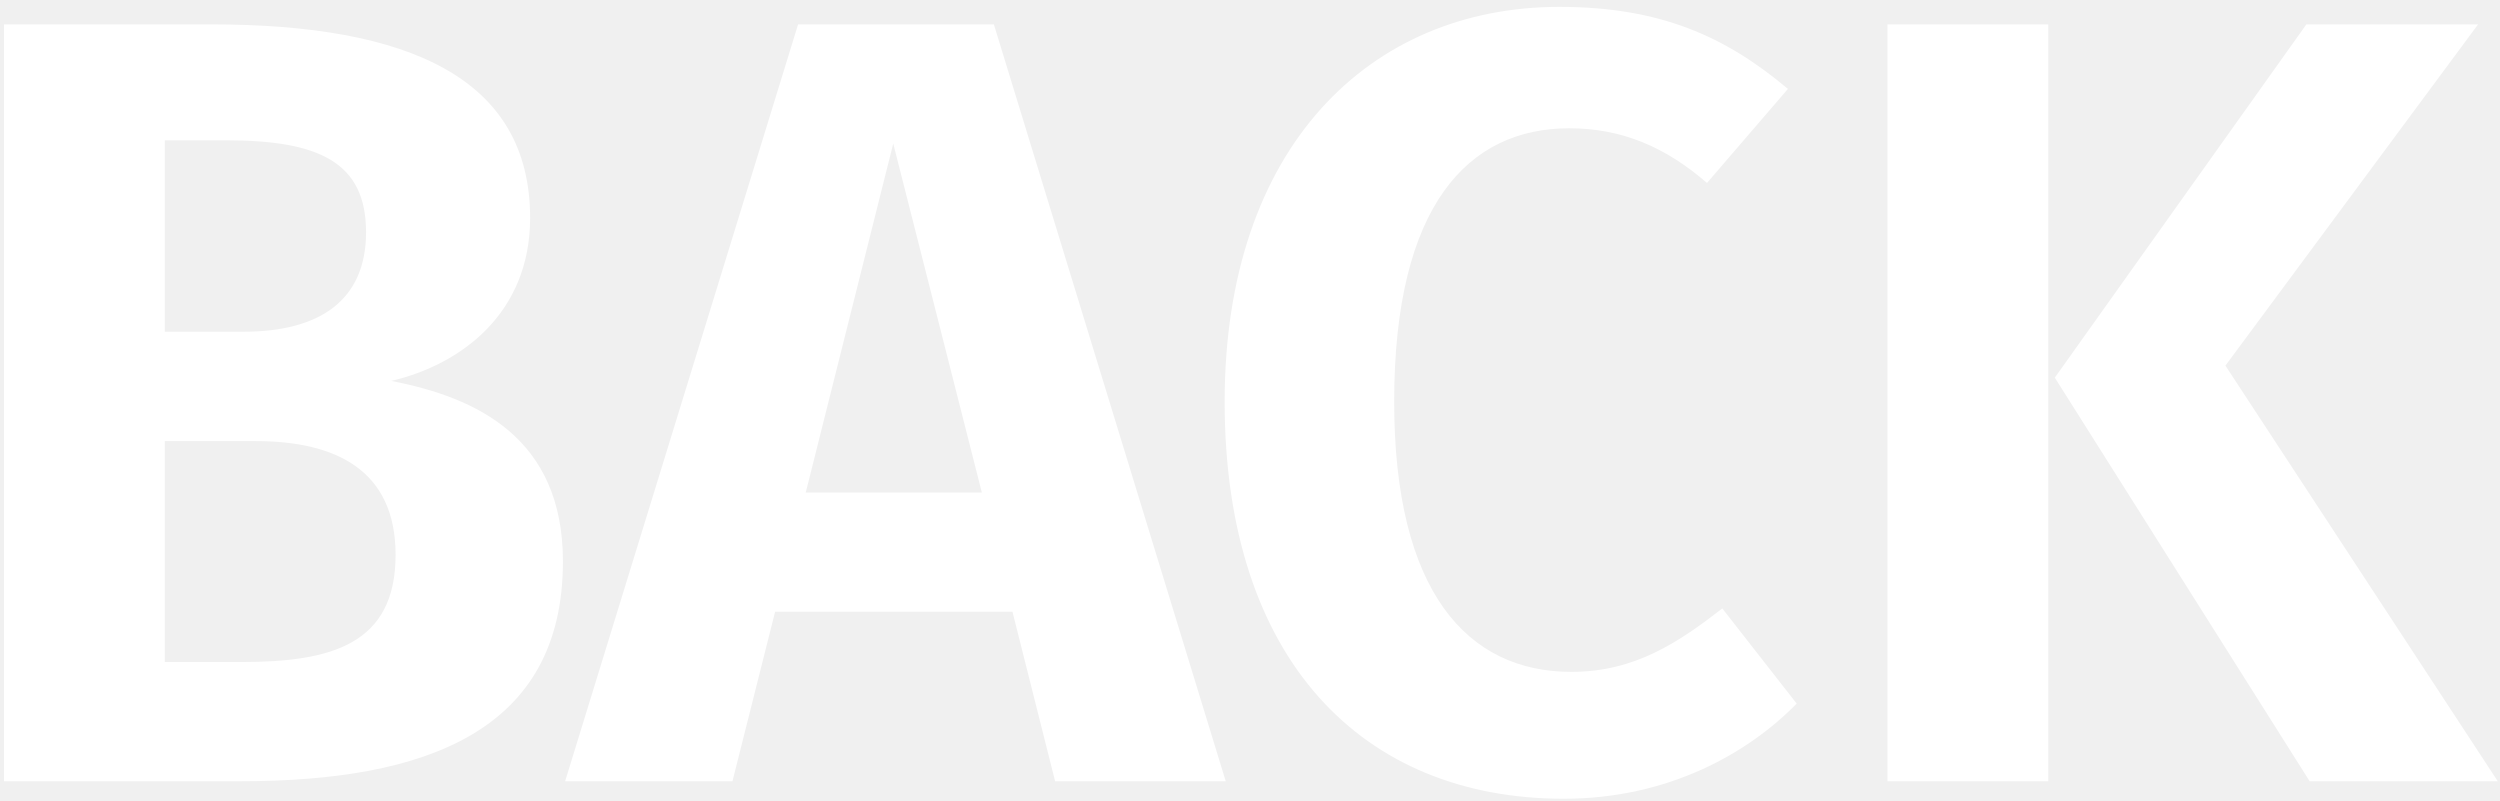
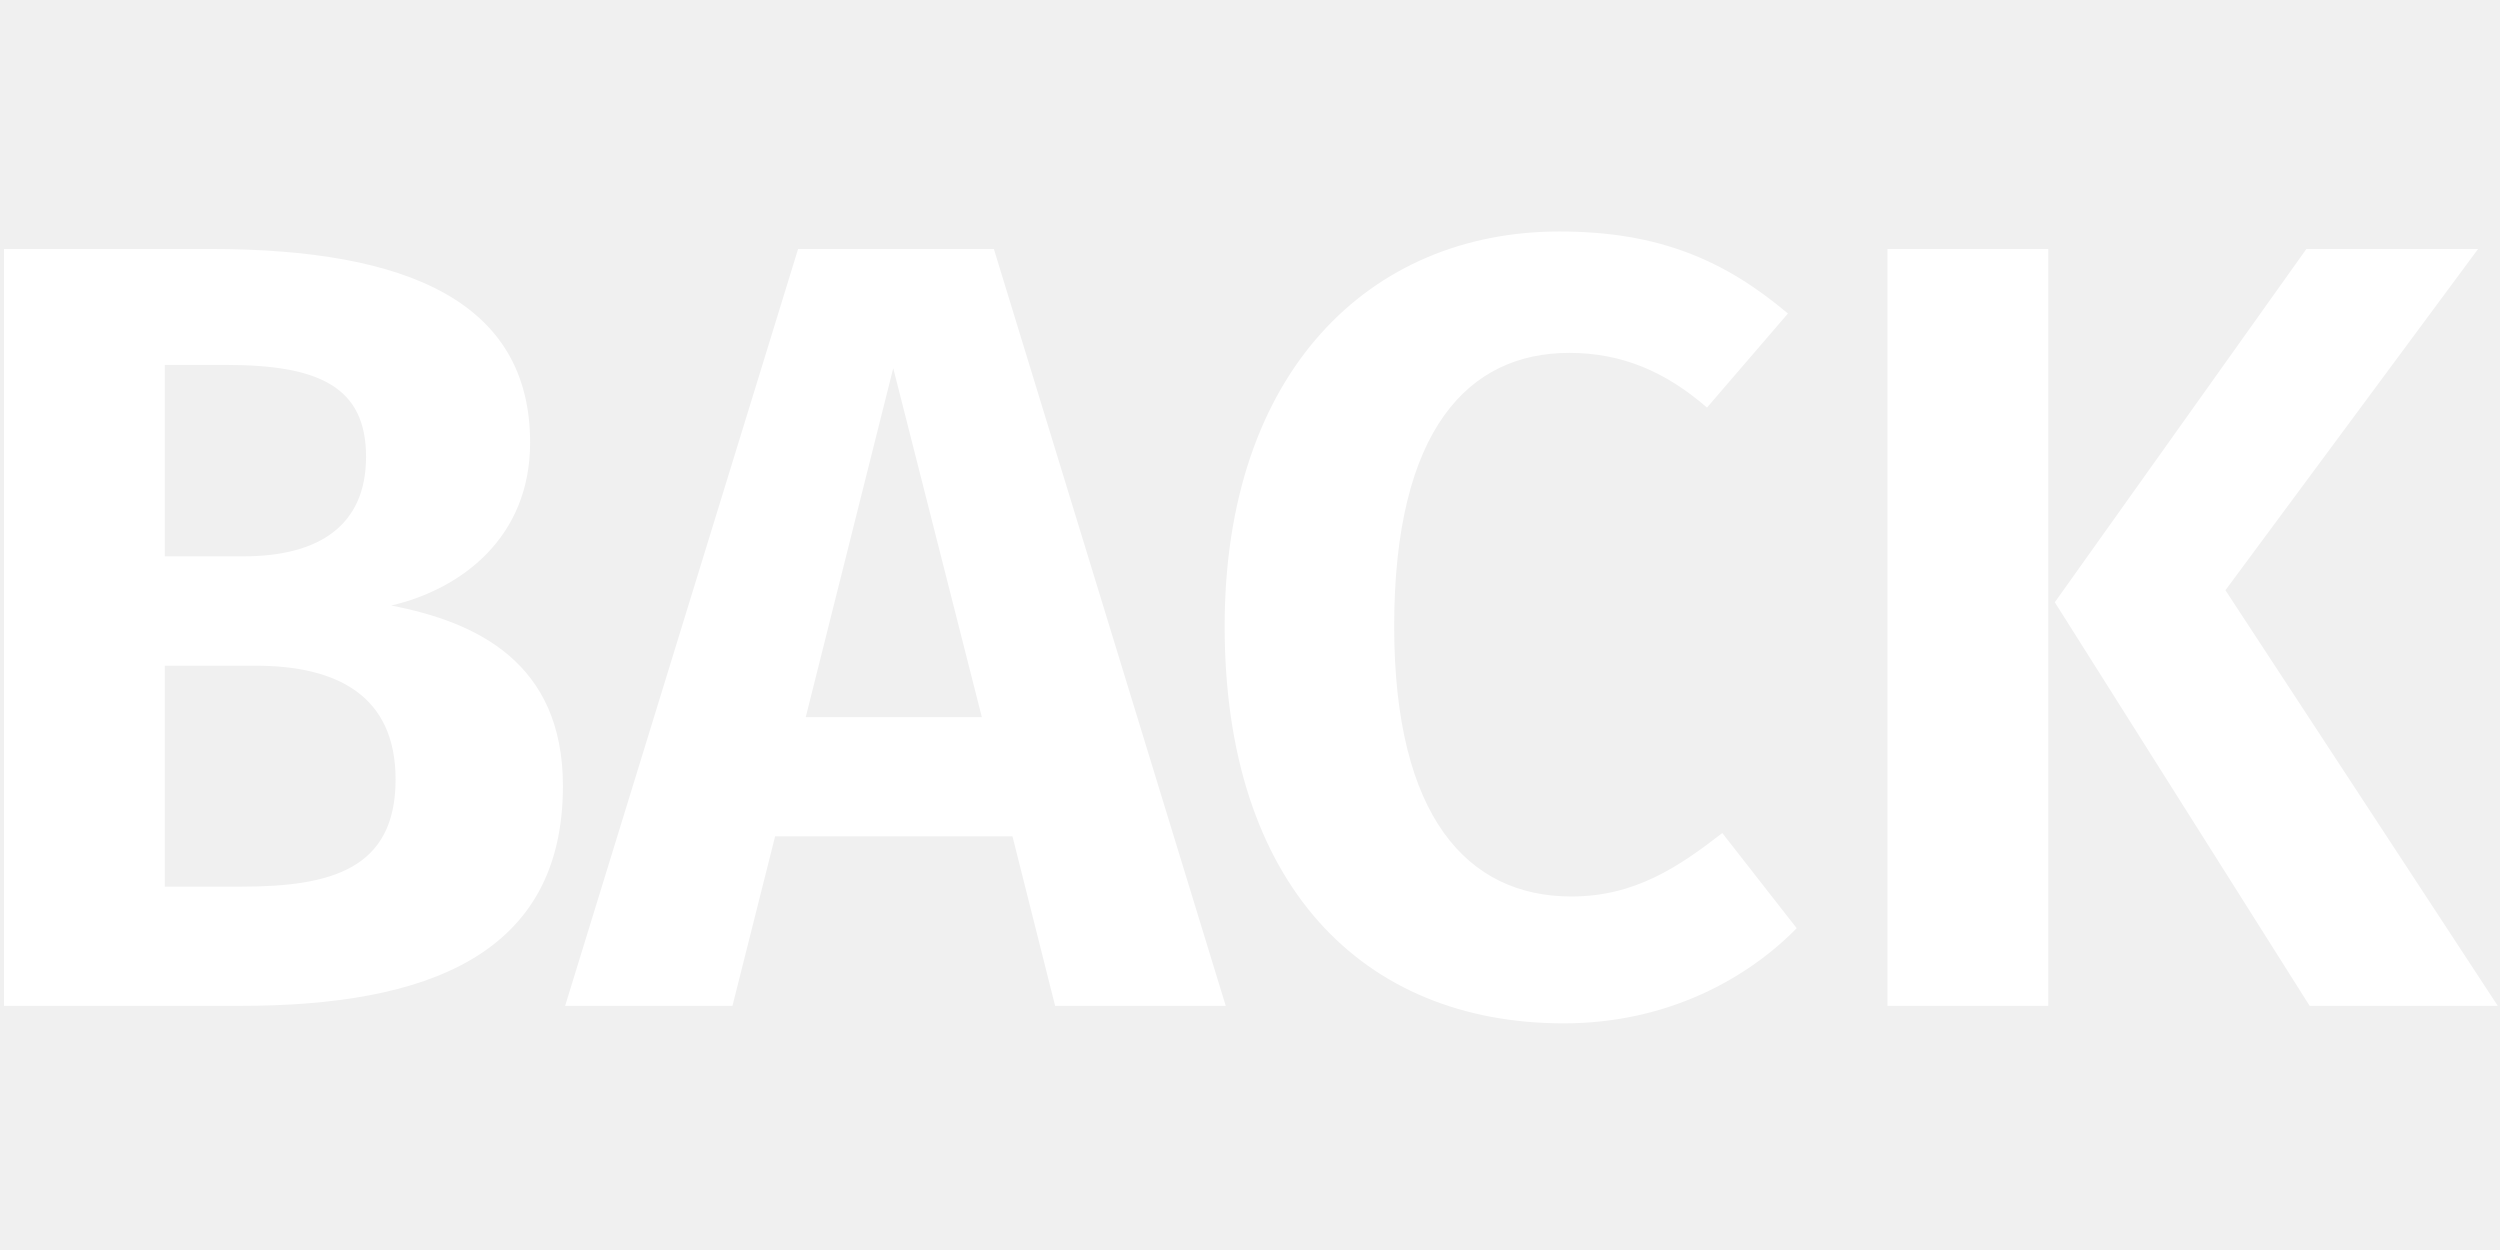
- <svg xmlns="http://www.w3.org/2000/svg" width="256px" height="82px" viewBox="0 0 256 82" version="1.1">
+ <svg xmlns="http://www.w3.org/2000/svg" width="256px" height="128px" viewBox="0 0 256 128" version="1.1">
  <defs />
  <g id="Headers" stroke="none" stroke-width="1" fill="none" fill-rule="evenodd">
-     <g id="Header---Voxel-Paint---Hover-State" transform="translate(-1077, -200)" fill="#FFFFFF">
+     <g id="Header---Voxel-Paint---Hover-State" transform="translate(-1077, -177)" fill="#FFFFFF">
      <path d="M1117.06,239.008 C1125.796,240.688 1134.644,244.832 1134.644,257.488 C1134.644,274.848 1120.644,280 1101.604,280 L1077.412,280 L1077.412,202.496 L1098.58,202.496 C1118.852,202.496 1131.284,207.984 1131.284,222.32 C1131.284,232.064 1124.228,237.328 1117.06,239.008 Z M1093.876,214.368 L1093.876,233.968 L1101.94,233.968 C1109.78,233.968 1114.484,230.72 1114.484,223.776 C1114.484,216.608 1109.668,214.368 1100.148,214.368 L1093.876,214.368 Z M1101.716,267.792 C1110.9,267.792 1117.508,266 1117.508,256.816 C1117.508,248.192 1111.46,245.168 1103.172,245.168 L1093.876,245.168 L1093.876,267.792 L1101.716,267.792 Z M1180.676,262.64 L1156.372,262.64 L1152.004,280 L1134.868,280 L1158.724,202.496 L1178.772,202.496 L1202.516,280 L1185.044,280 L1180.676,262.64 Z M1177.54,250.432 L1168.468,214.704 L1159.508,250.432 L1177.54,250.432 Z M1236.676,200.704 C1246.98,200.704 1253.7,203.728 1260.084,209.104 L1251.796,218.736 C1247.54,215.04 1243.06,213.136 1237.684,213.136 C1227.38,213.136 1219.764,220.976 1219.764,241.136 C1219.764,260.624 1227.268,268.8 1237.908,268.8 C1244.404,268.8 1248.884,265.776 1253.364,262.304 L1260.98,272.048 C1256.052,277.088 1247.876,281.792 1237.124,281.792 C1216.516,281.792 1202.404,267.568 1202.404,241.136 C1202.404,215.04 1217.3,200.704 1236.676,200.704 Z M1286.74,280 L1286.74,202.496 L1270.276,202.496 L1270.276,280 L1286.74,280 Z M1304.884,237.44 L1330.756,202.496 L1313.172,202.496 L1287.412,238.672 L1313.508,280 L1332.772,280 L1304.884,237.44 Z" id="BACK" />
    </g>
  </g>
</svg>
